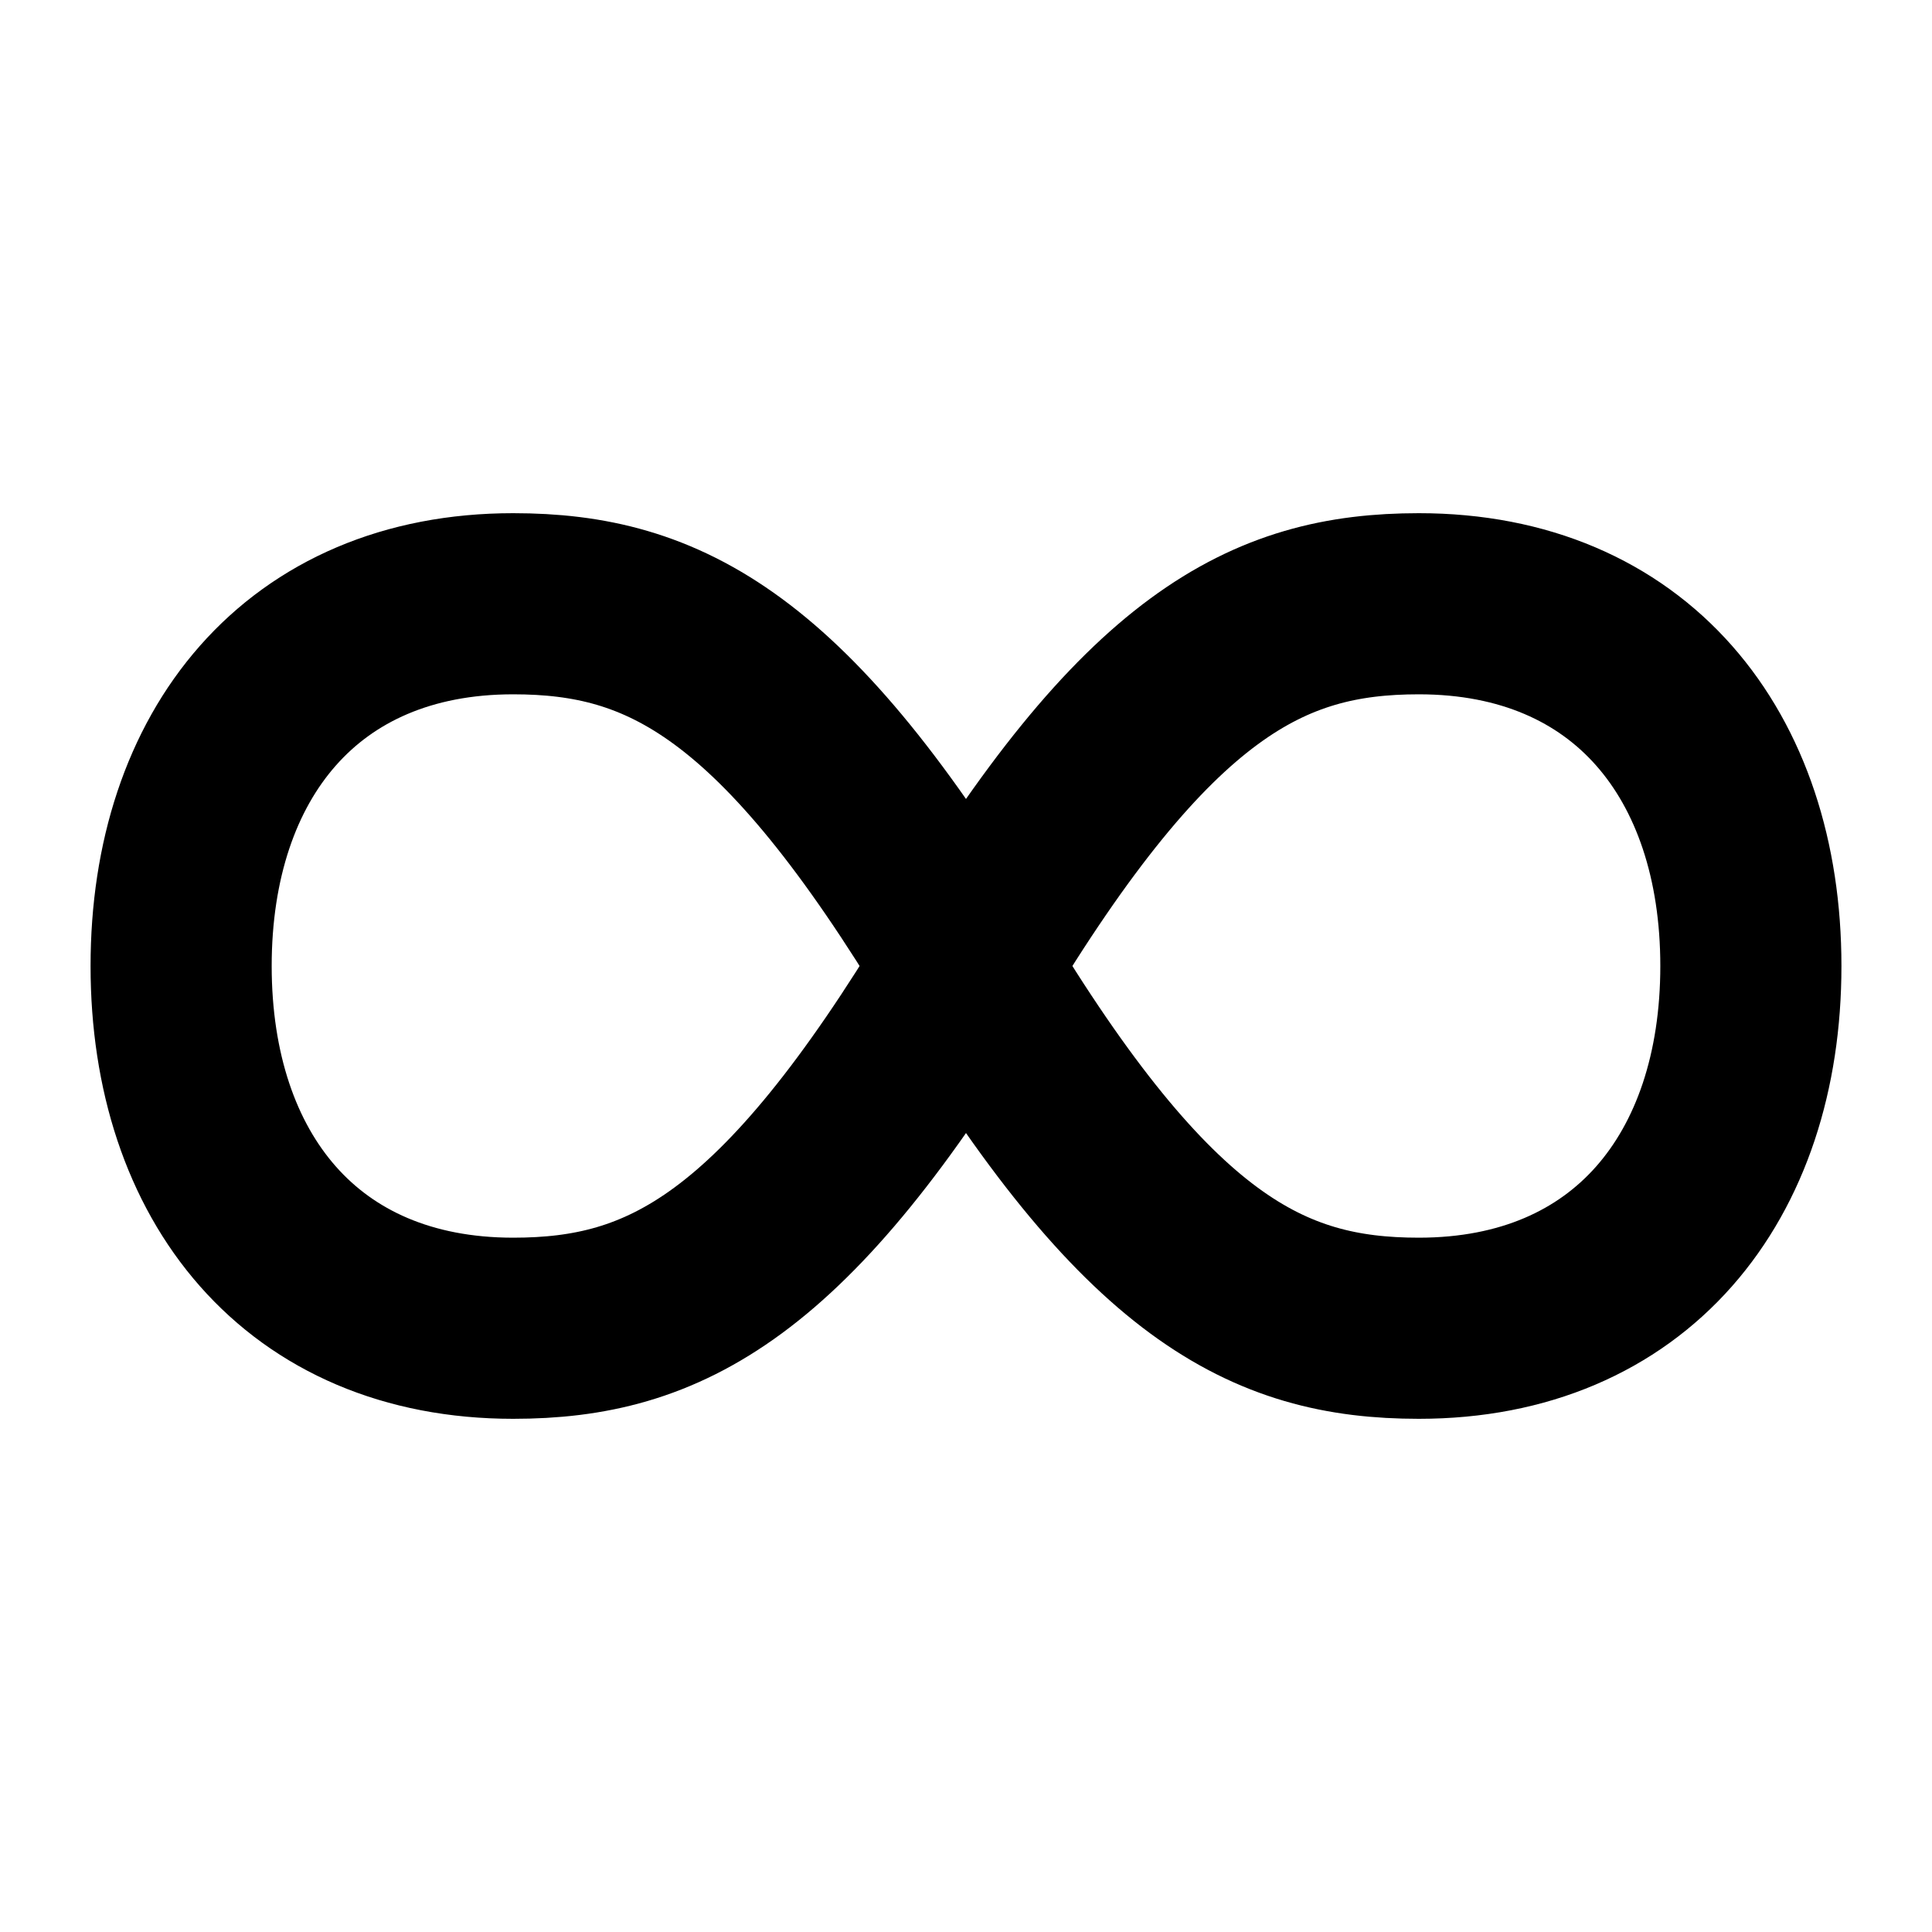
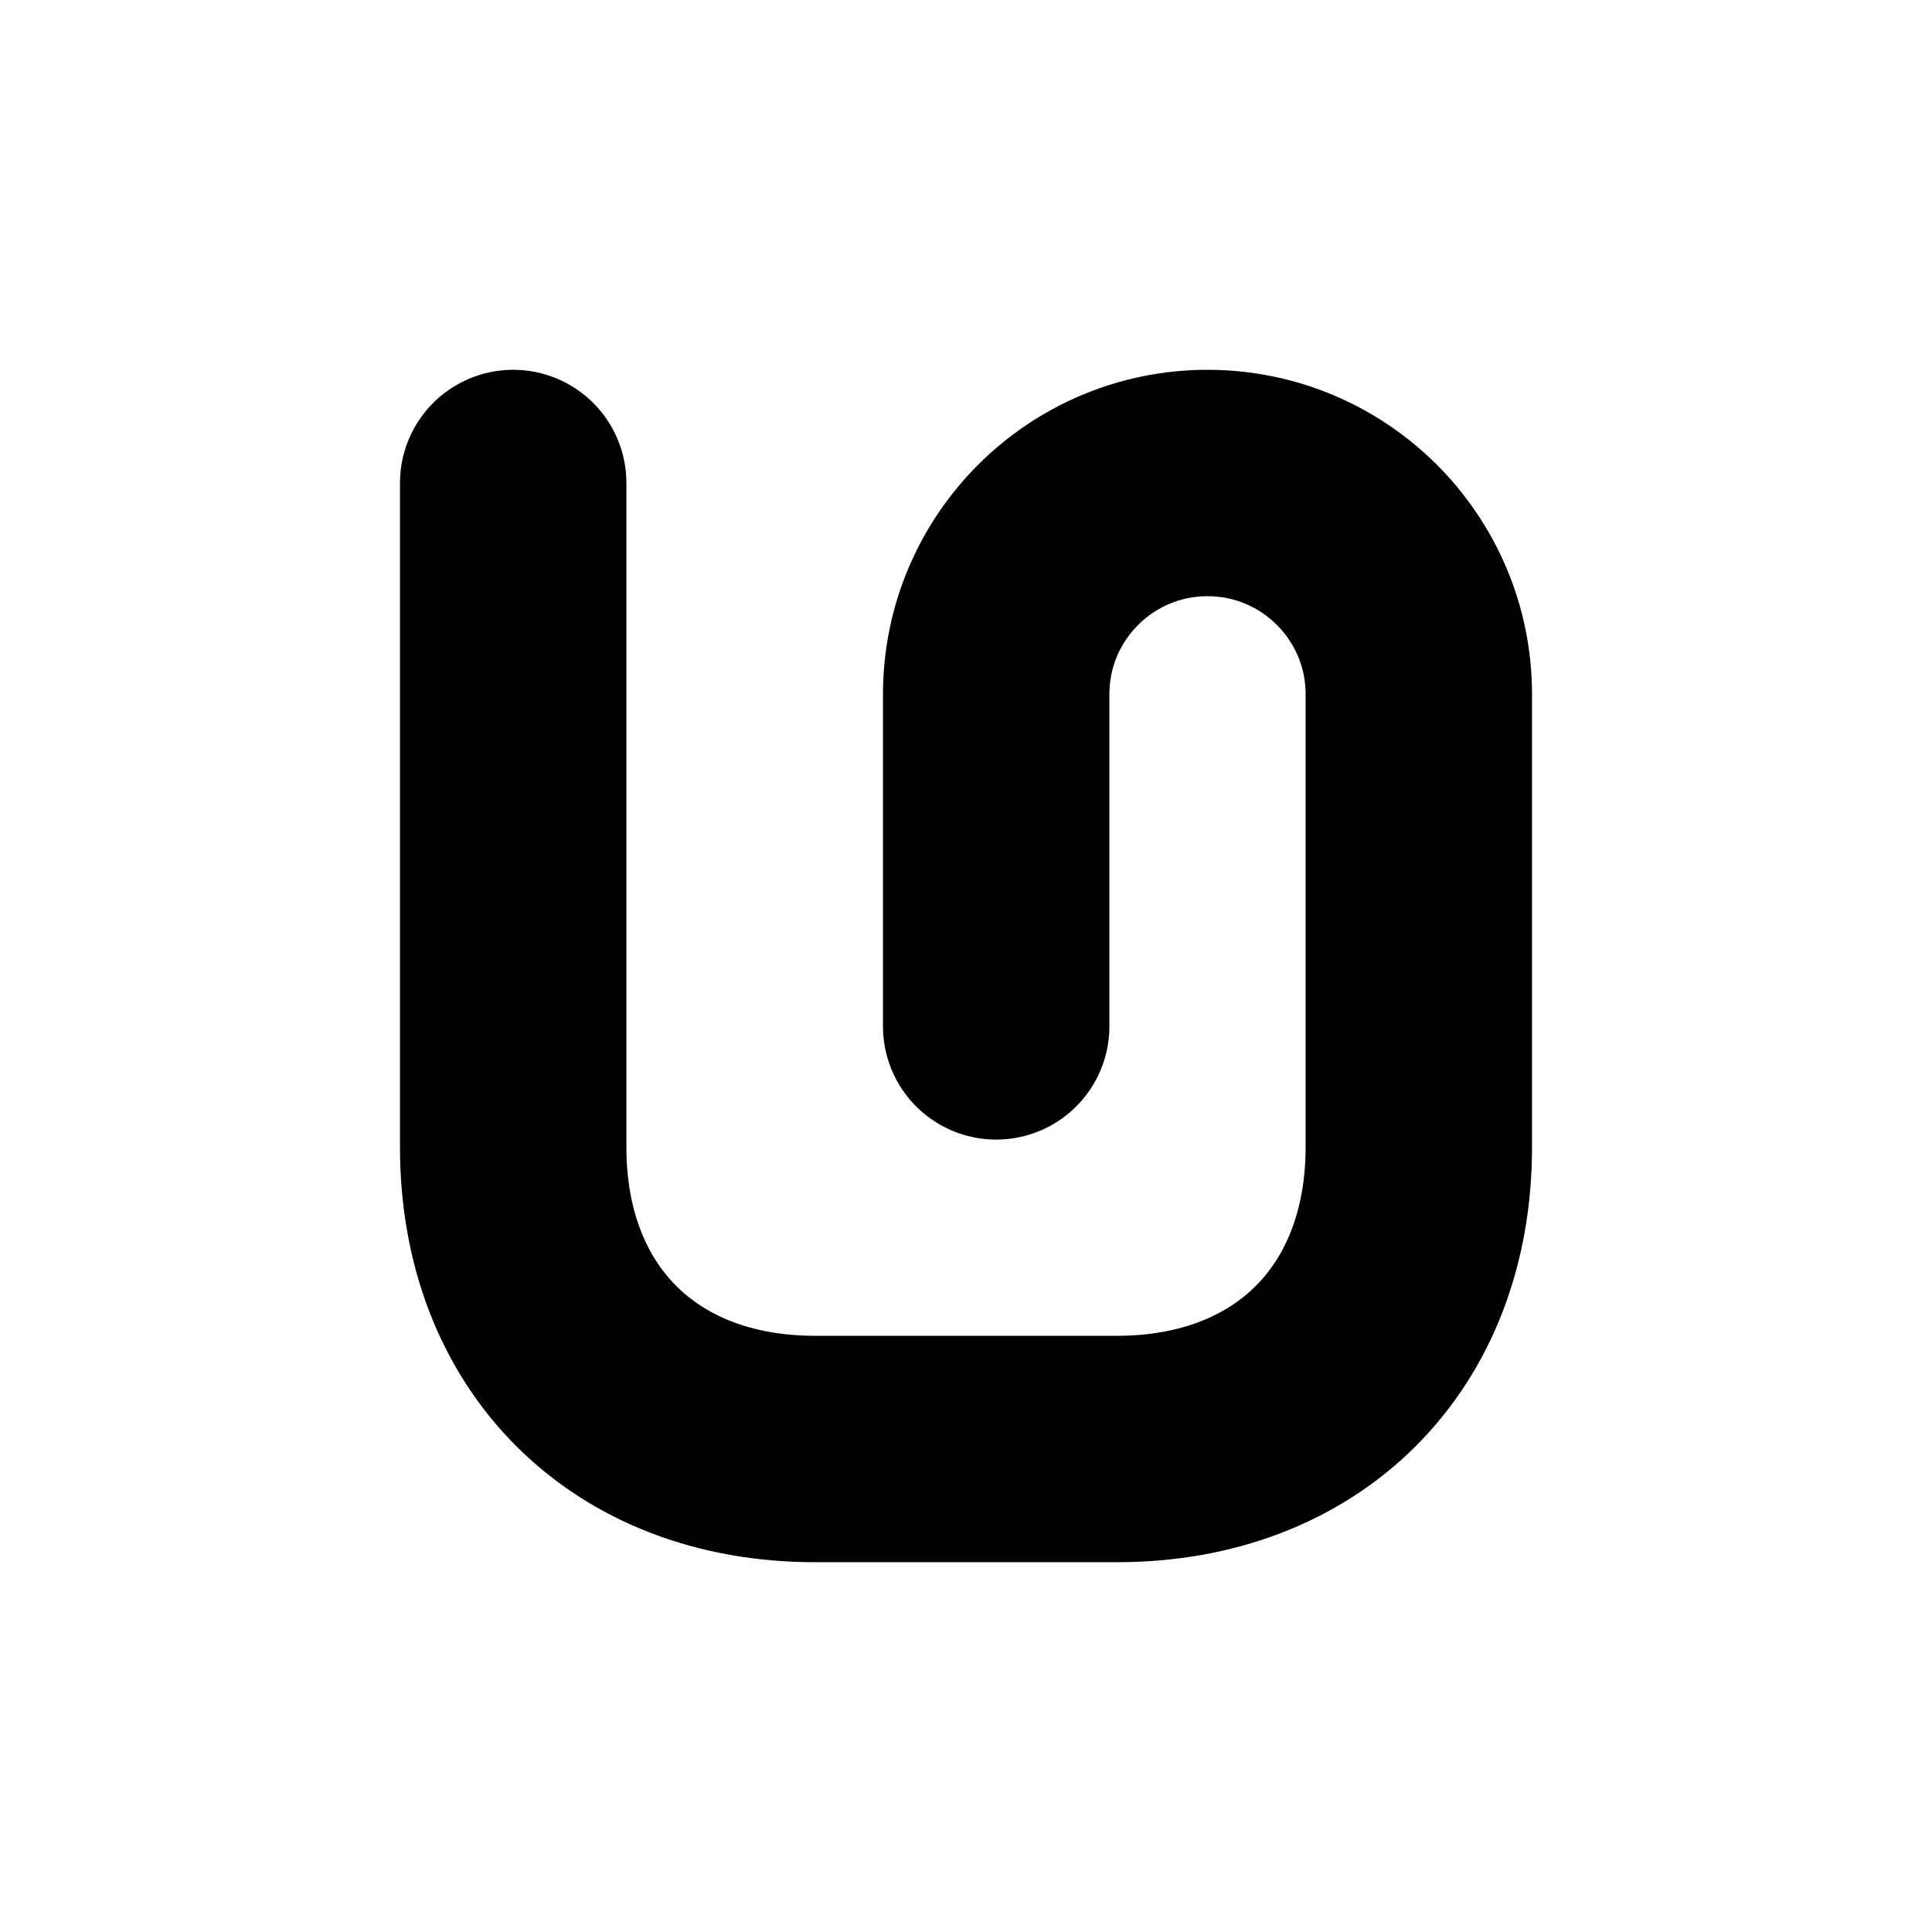
- <svg xmlns="http://www.w3.org/2000/svg" viewBox="0 0 64 64">
-   <path d="M32 32C26 22 22 20 17 20C10 20 6 25 6 32S10 44 17 44C22 44 26 42 32 32S42 20 47 20C54 20 58 25 58 32S54 44 47 44C42 44 38 42 32 32Z" fill="none" stroke="#000" stroke-width="6" stroke-linecap="round" stroke-linejoin="round" />
+ <svg xmlns="http://www.w3.org/2000/svg" width="1024" height="1024" viewBox="0 0 64 64" fill="none">
+   <path d="M17 16V38C17 44 21 48 27 48H37C43 48 47 44 47 38V23A7 7 0 0 0 33 23V34" stroke="#000000" stroke-width="7.5" stroke-linecap="round" stroke-linejoin="round" />
</svg>
